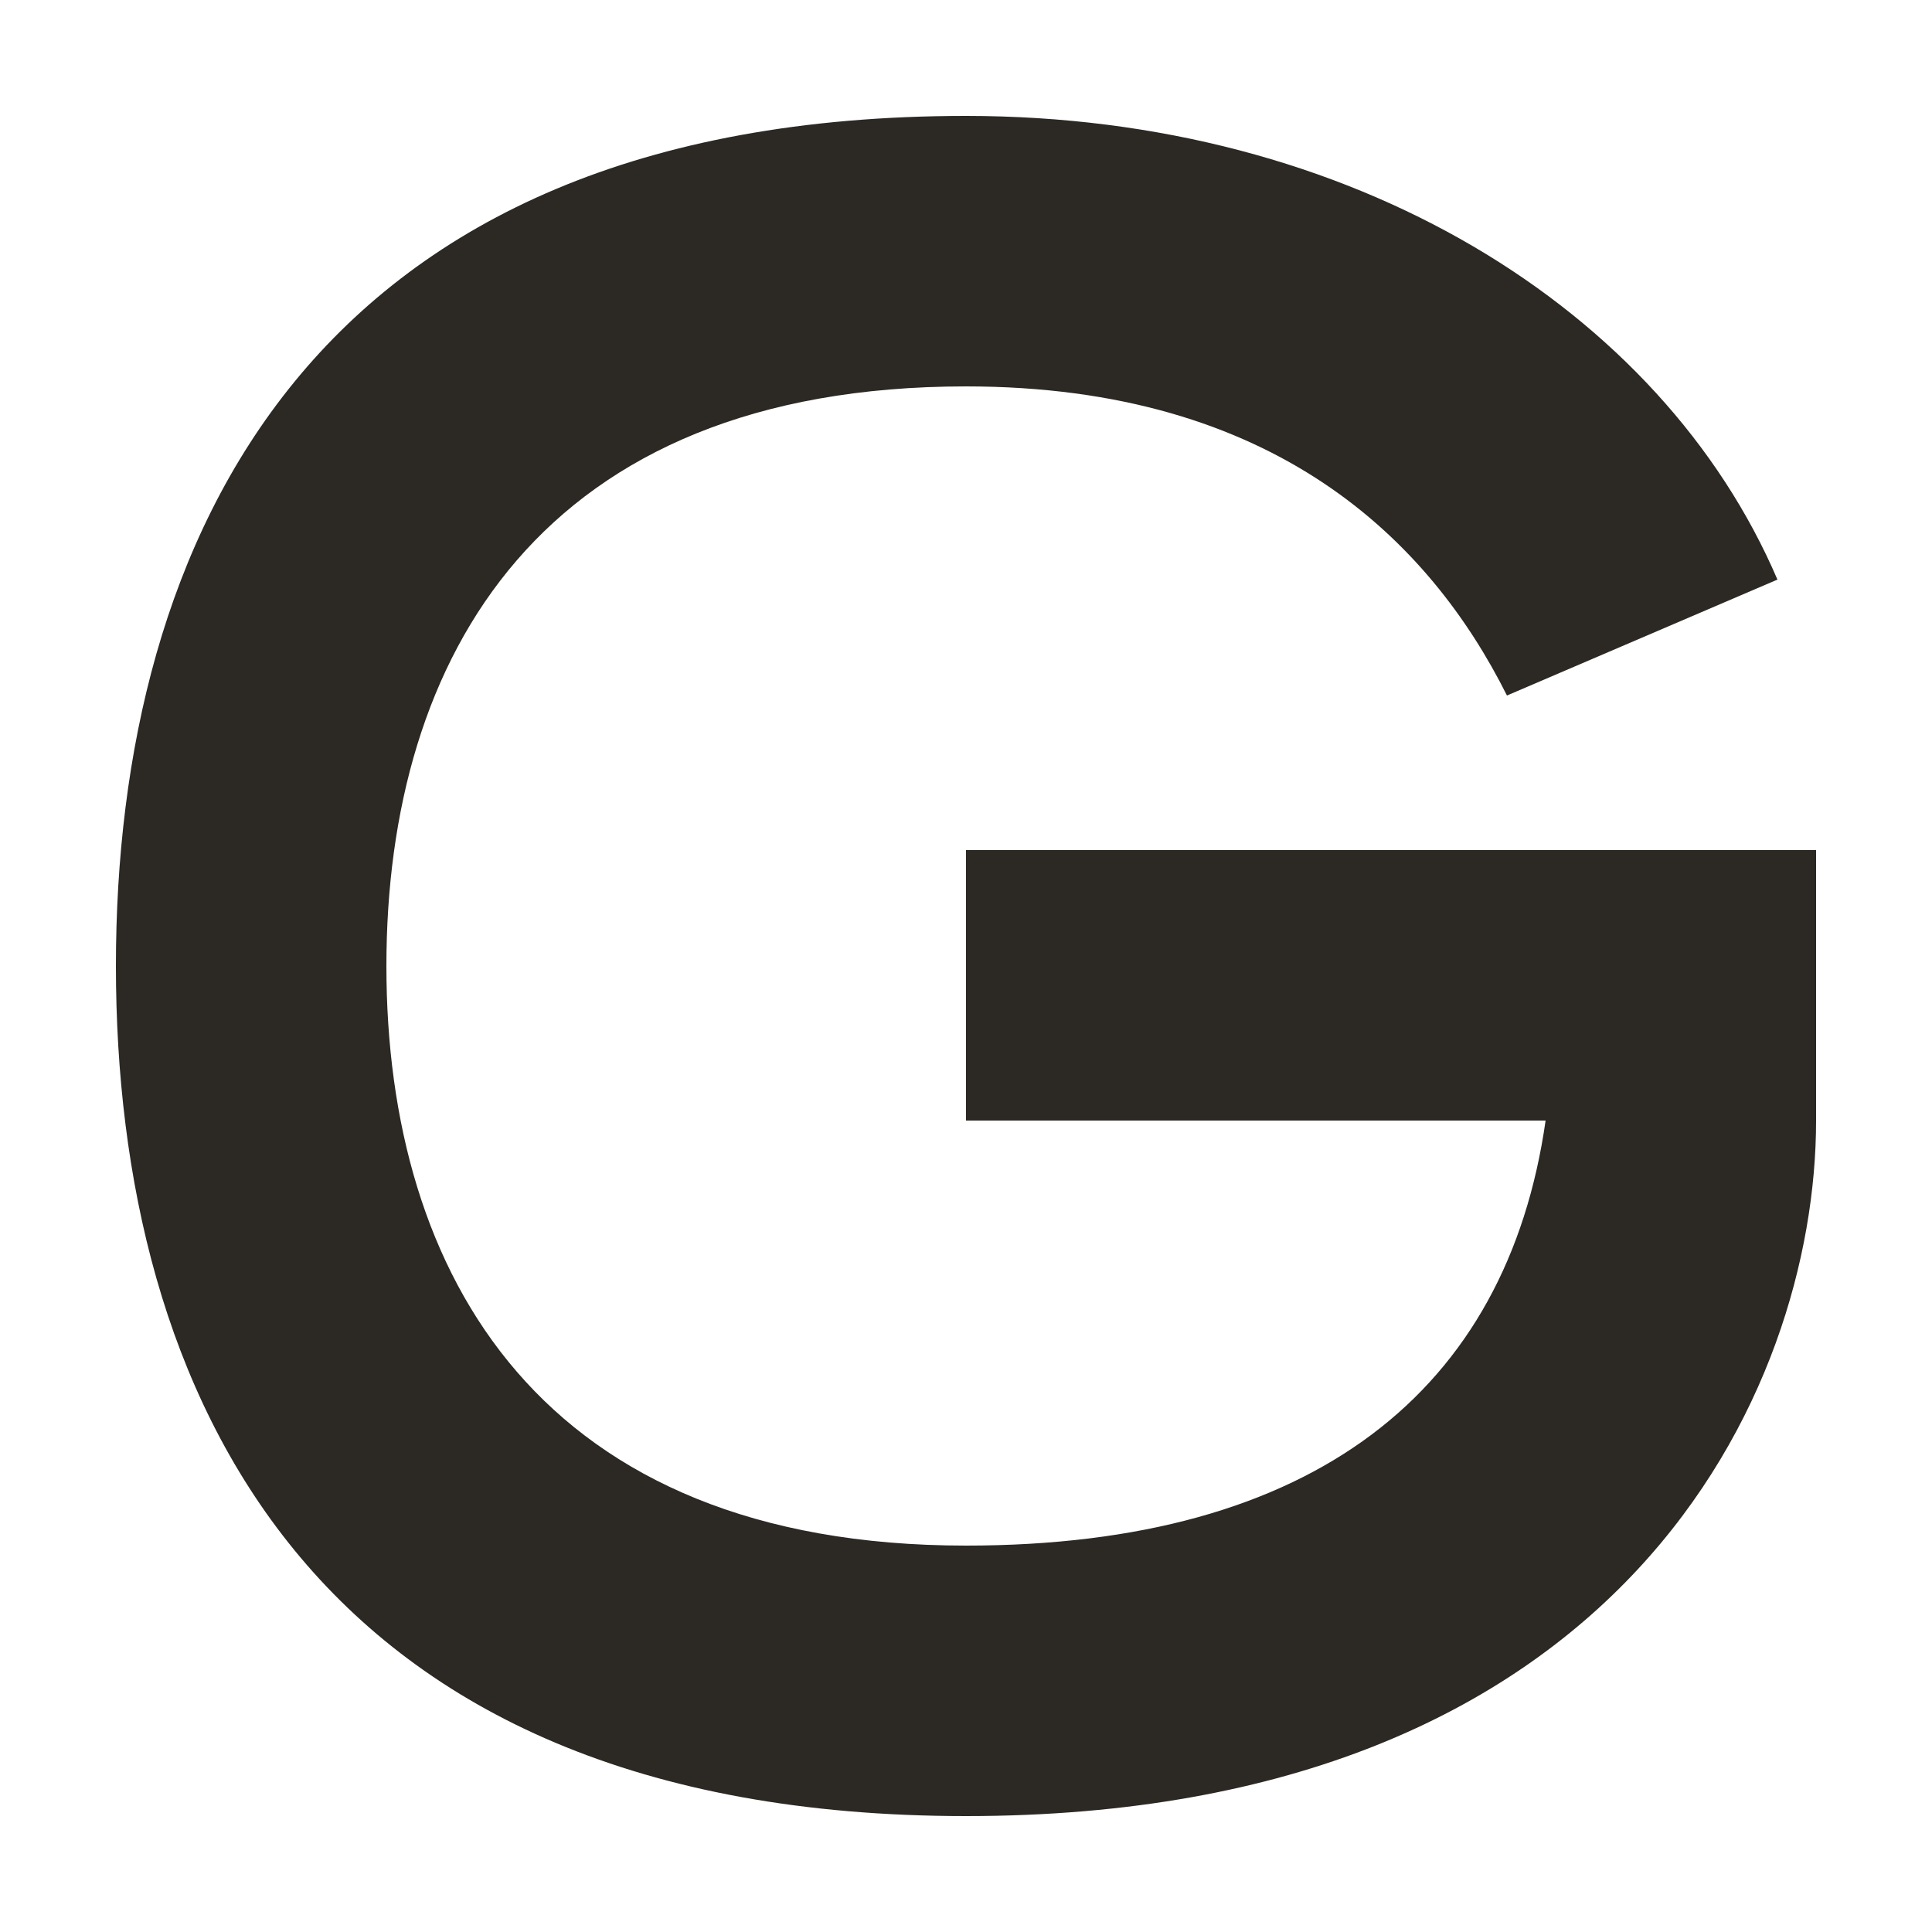
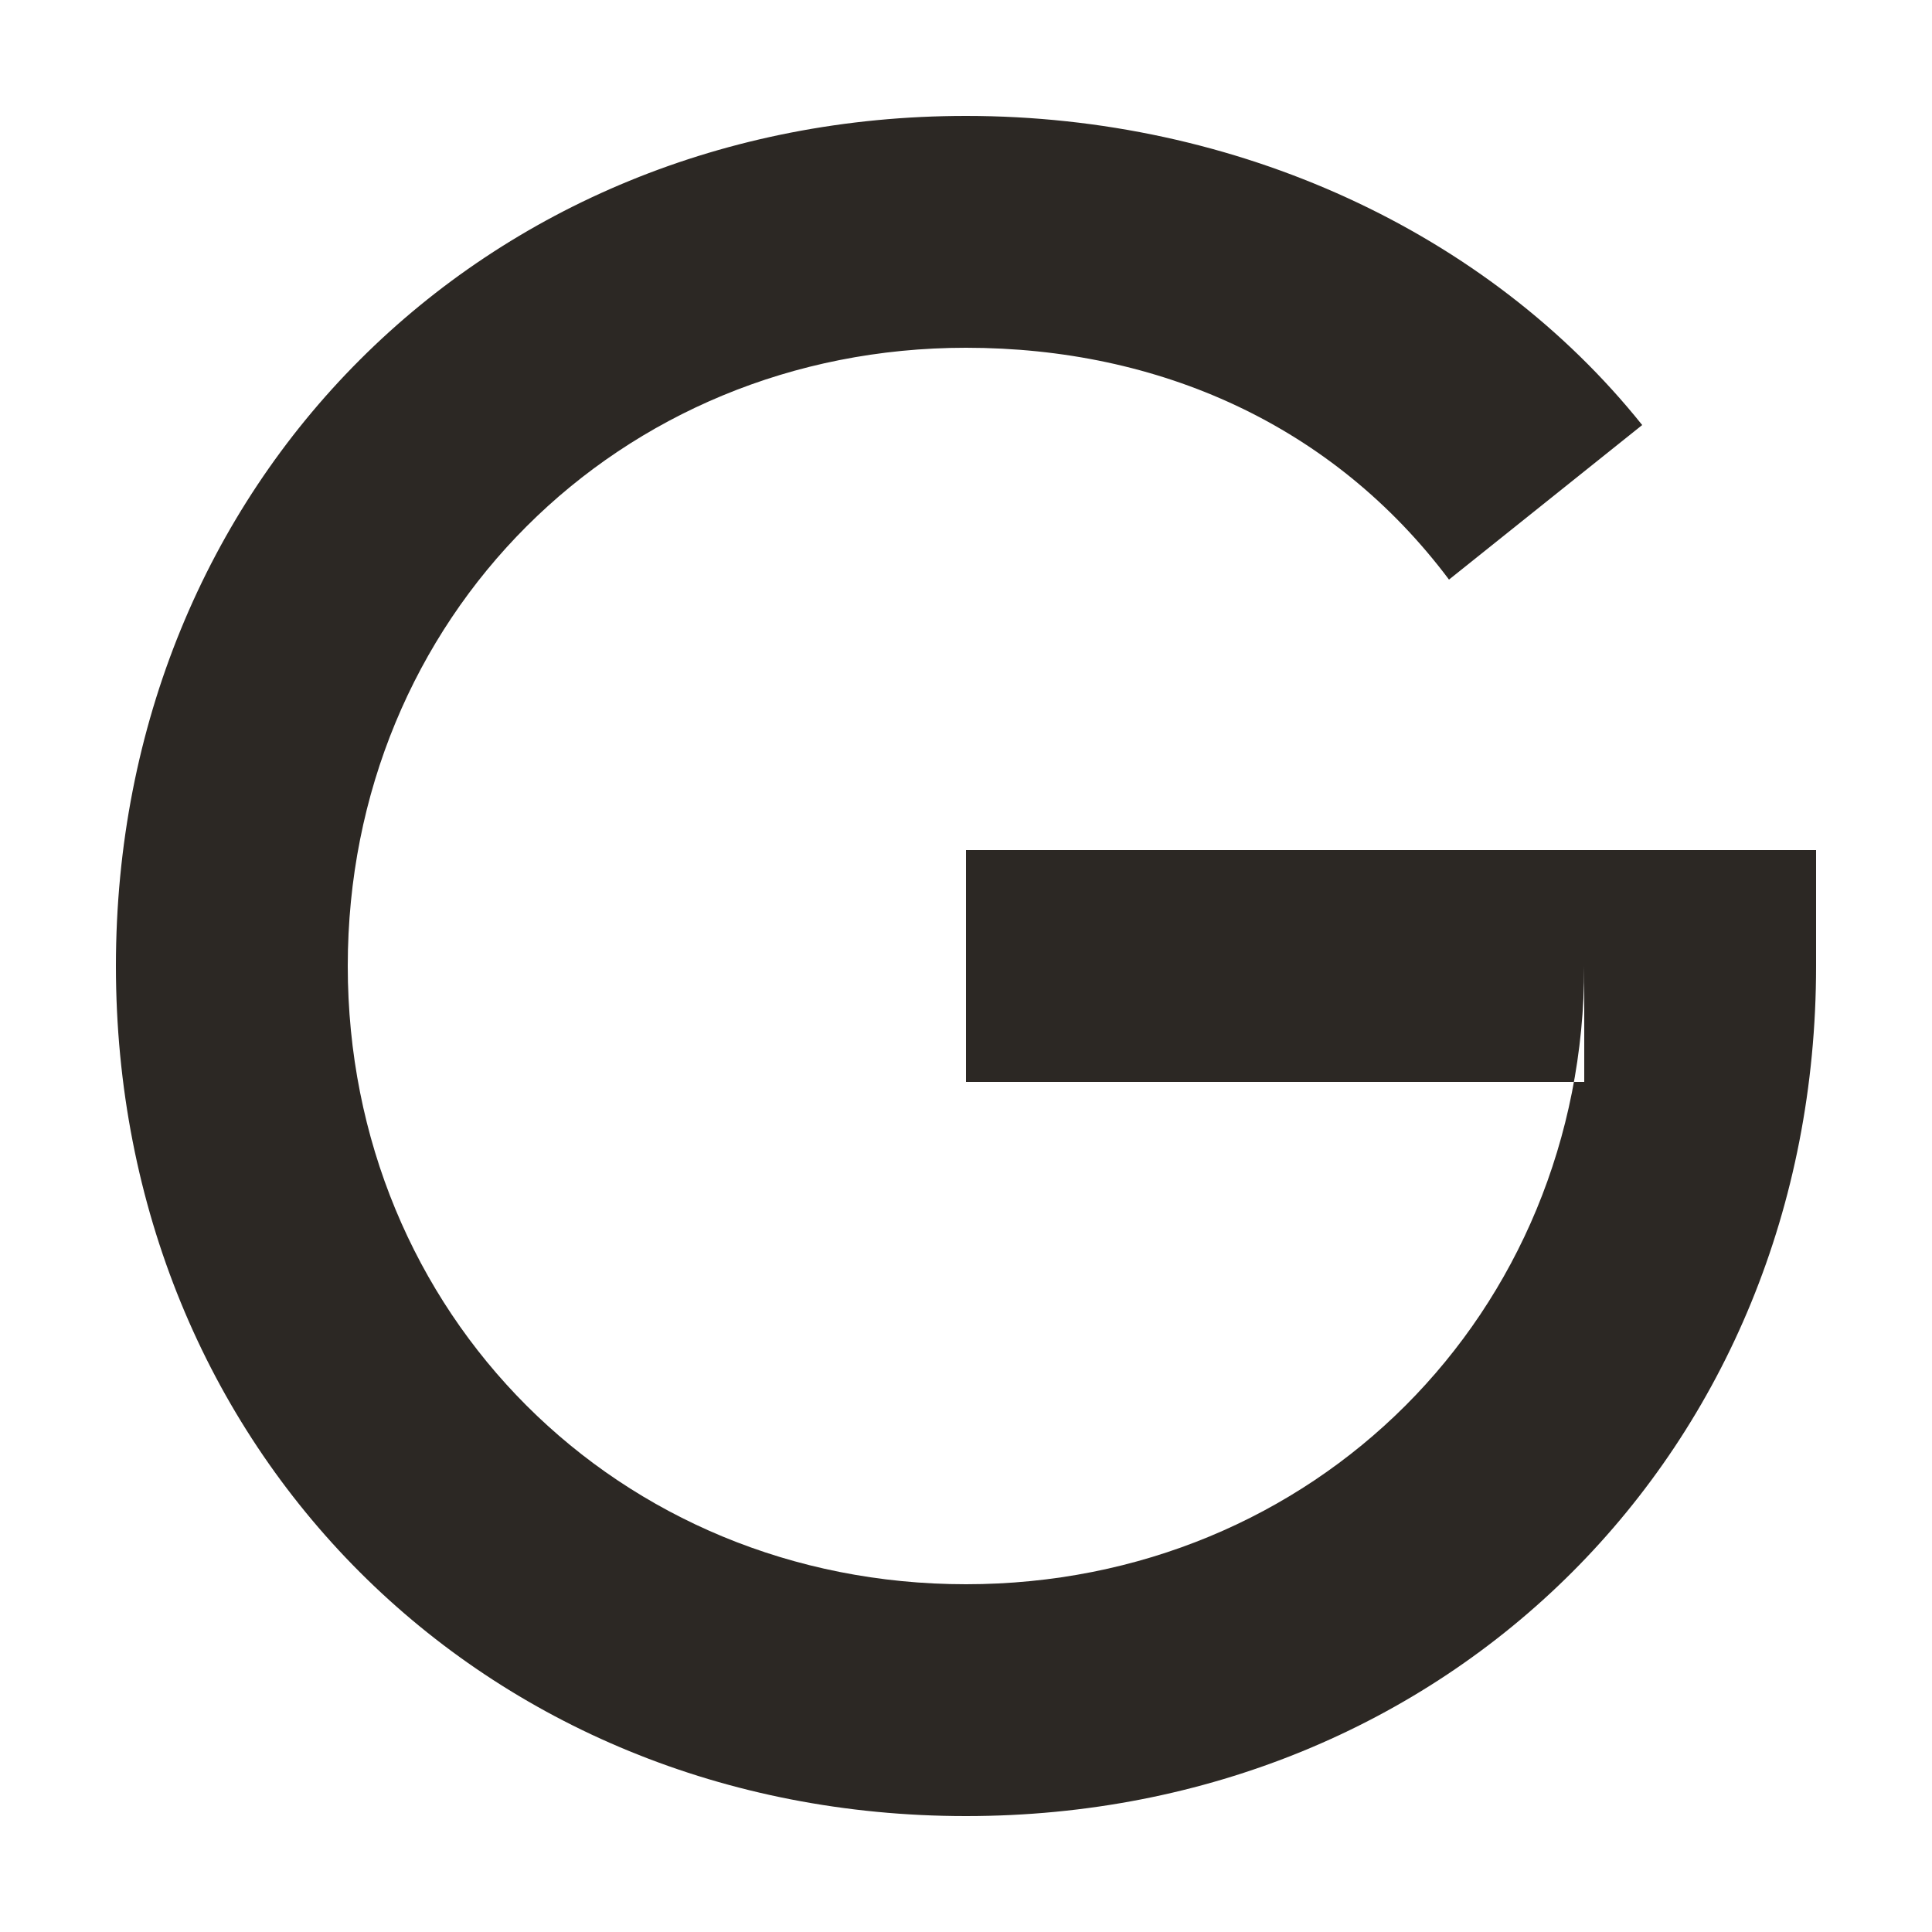
<svg xmlns="http://www.w3.org/2000/svg" viewBox="0 0 100 100">
  <style>
    .gt-mark { fill: #2C2824; }
    @media (prefers-color-scheme: dark) {
      .gt-mark { fill: #E3E0DB; }
    }
  </style>
-   <path class="gt-mark" d="     M 50 6     C 16 6 6 28 6 50     C 6 72 16 94 50 94     C 84 94 94 72 94 58     L 94 44     L 50 44     L 50 58     L 80 58     C 78 72 68 80 50 80     C 28 80 20 66 20 50     C 20 34 28 20 50 20     C 66 20 74 28 78 36     L 92 30     C 86 16 70 6 50 6     Z   " />
+   <path class="gt-mark" fill-rule="evenodd" d="     M 50 6     C 25 6 6 25 6 50     C 6 75 25 94 50 94     C 75 94 94 75 94 50     L 94 44     L 50 44     L 50 56     L 82 56     L 82 50     C 82 68 68 82 50 82     C 32 82 18 68 18 50     C 18 32 32 18 50 18     C 60 18 69 22 75 30     L 85 22     C 77 12 64 6 50 6     Z   " />
</svg>
